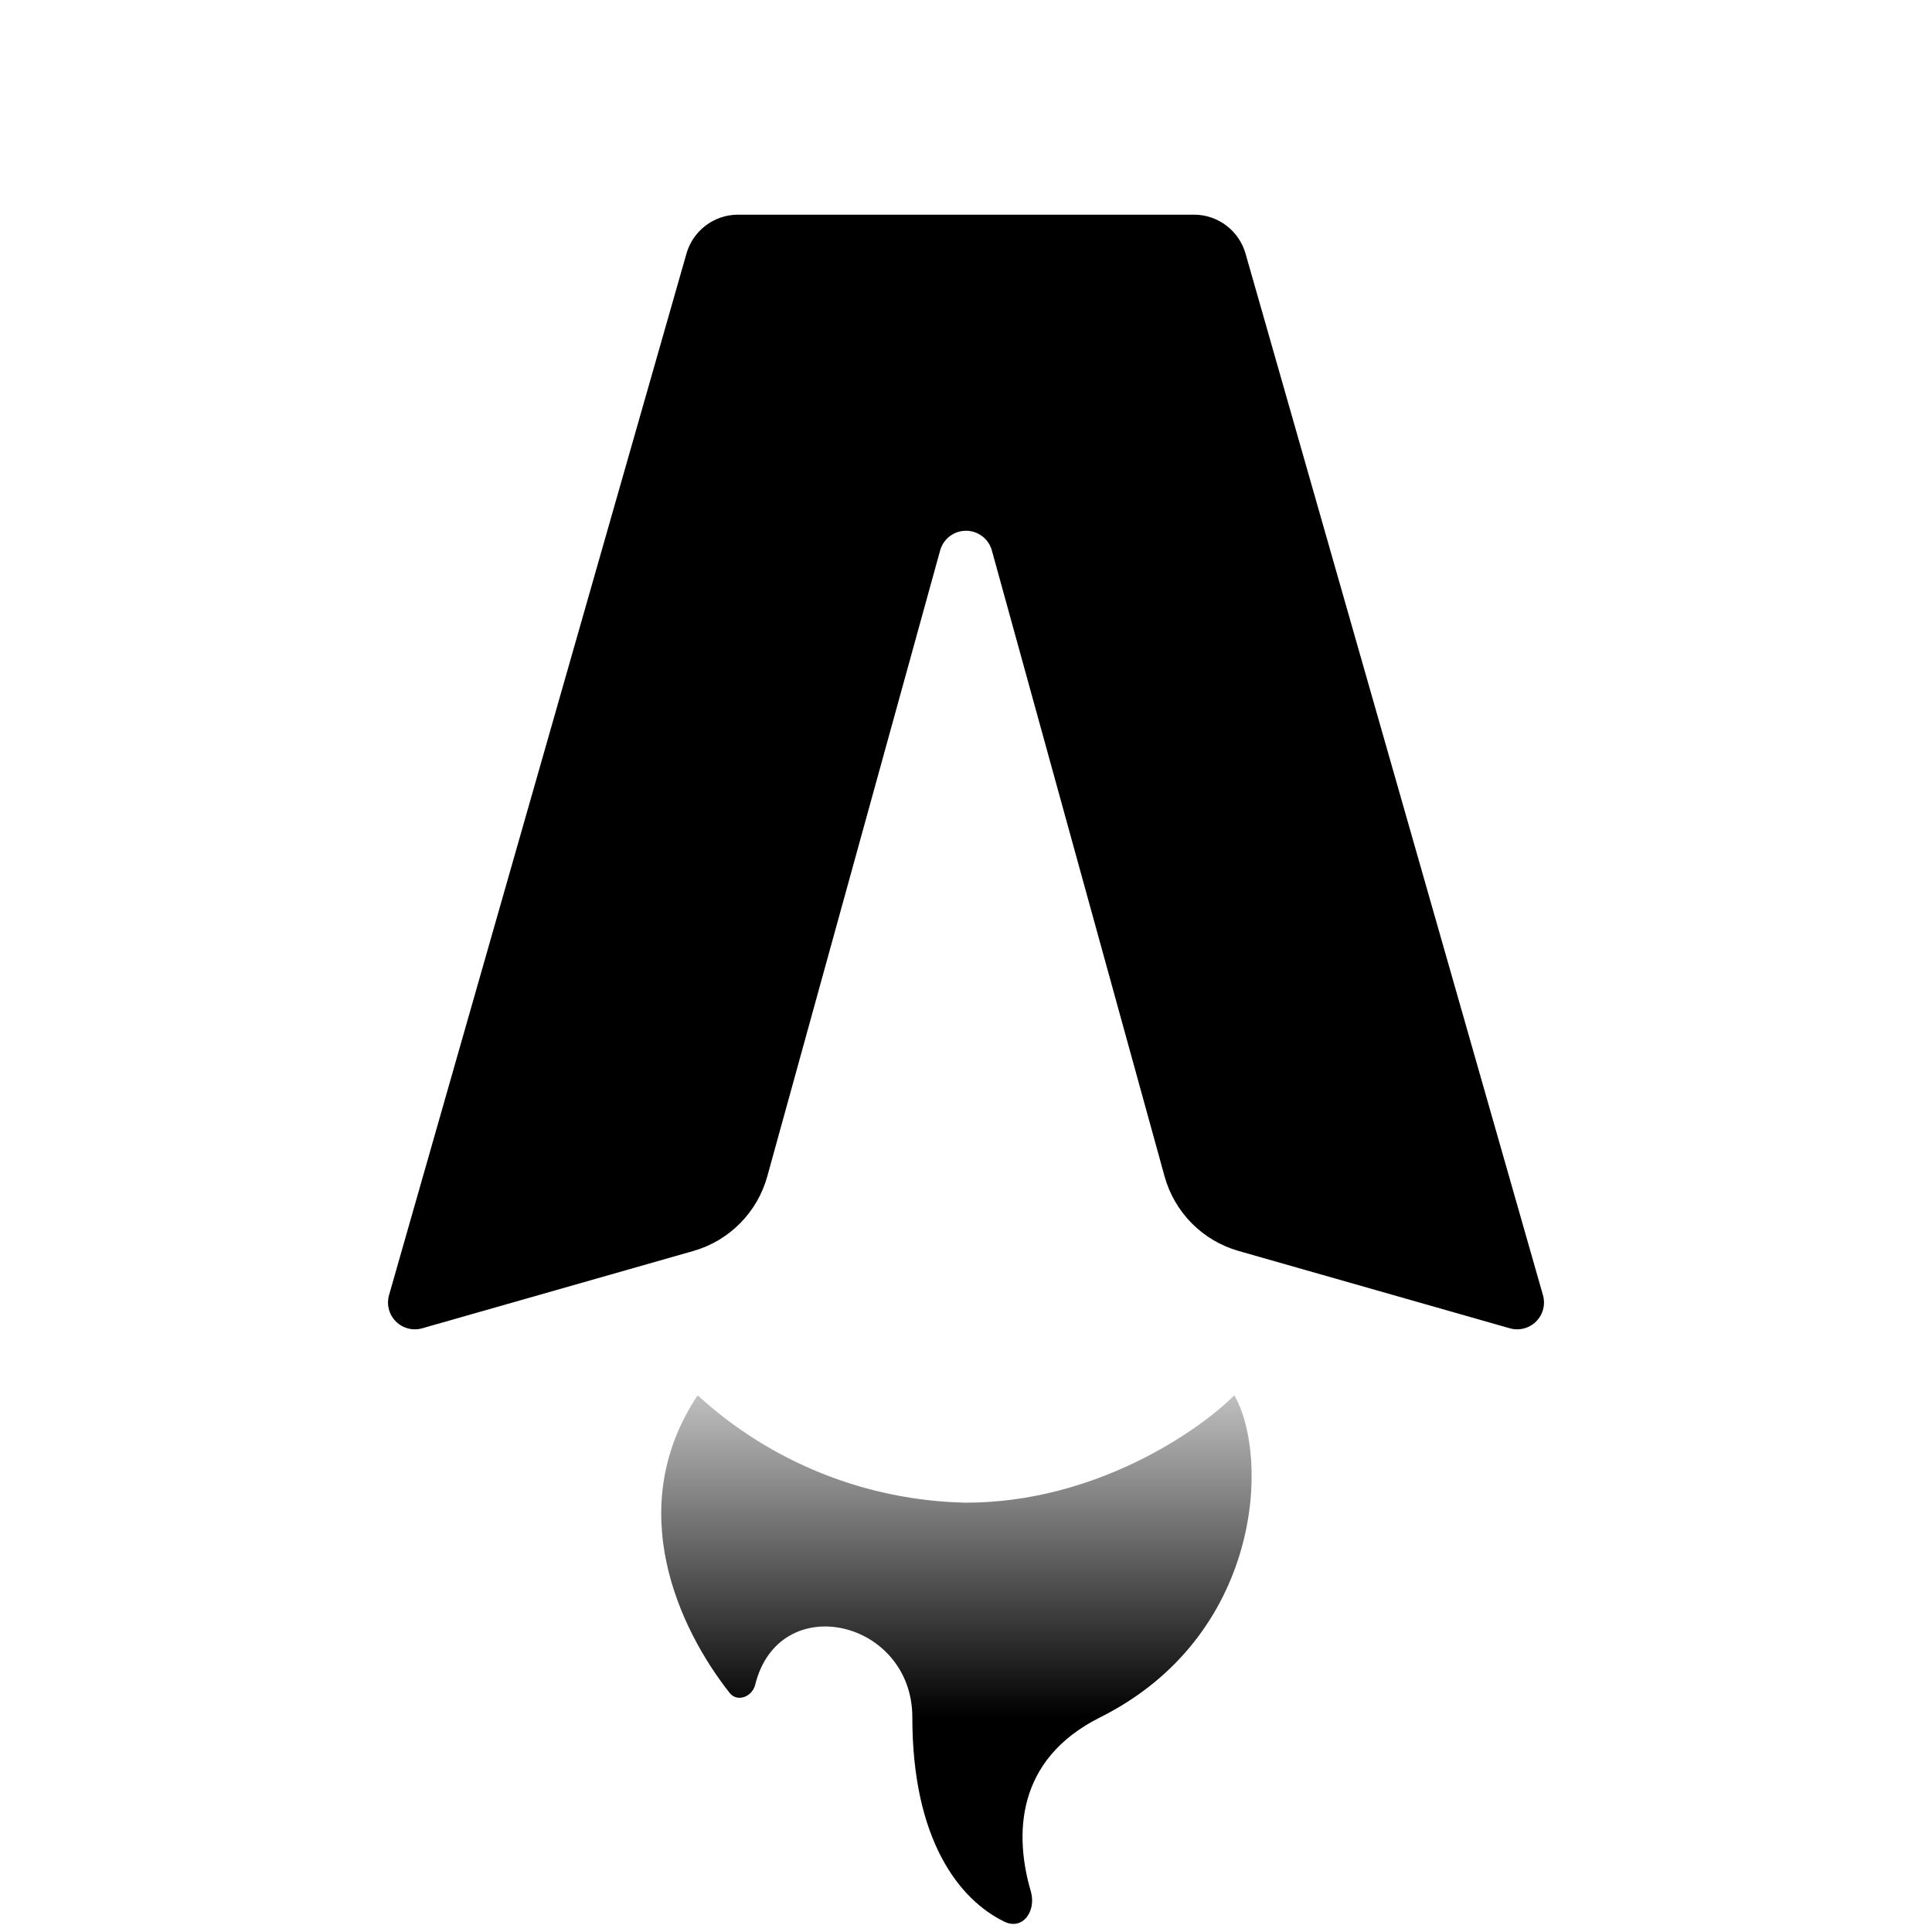
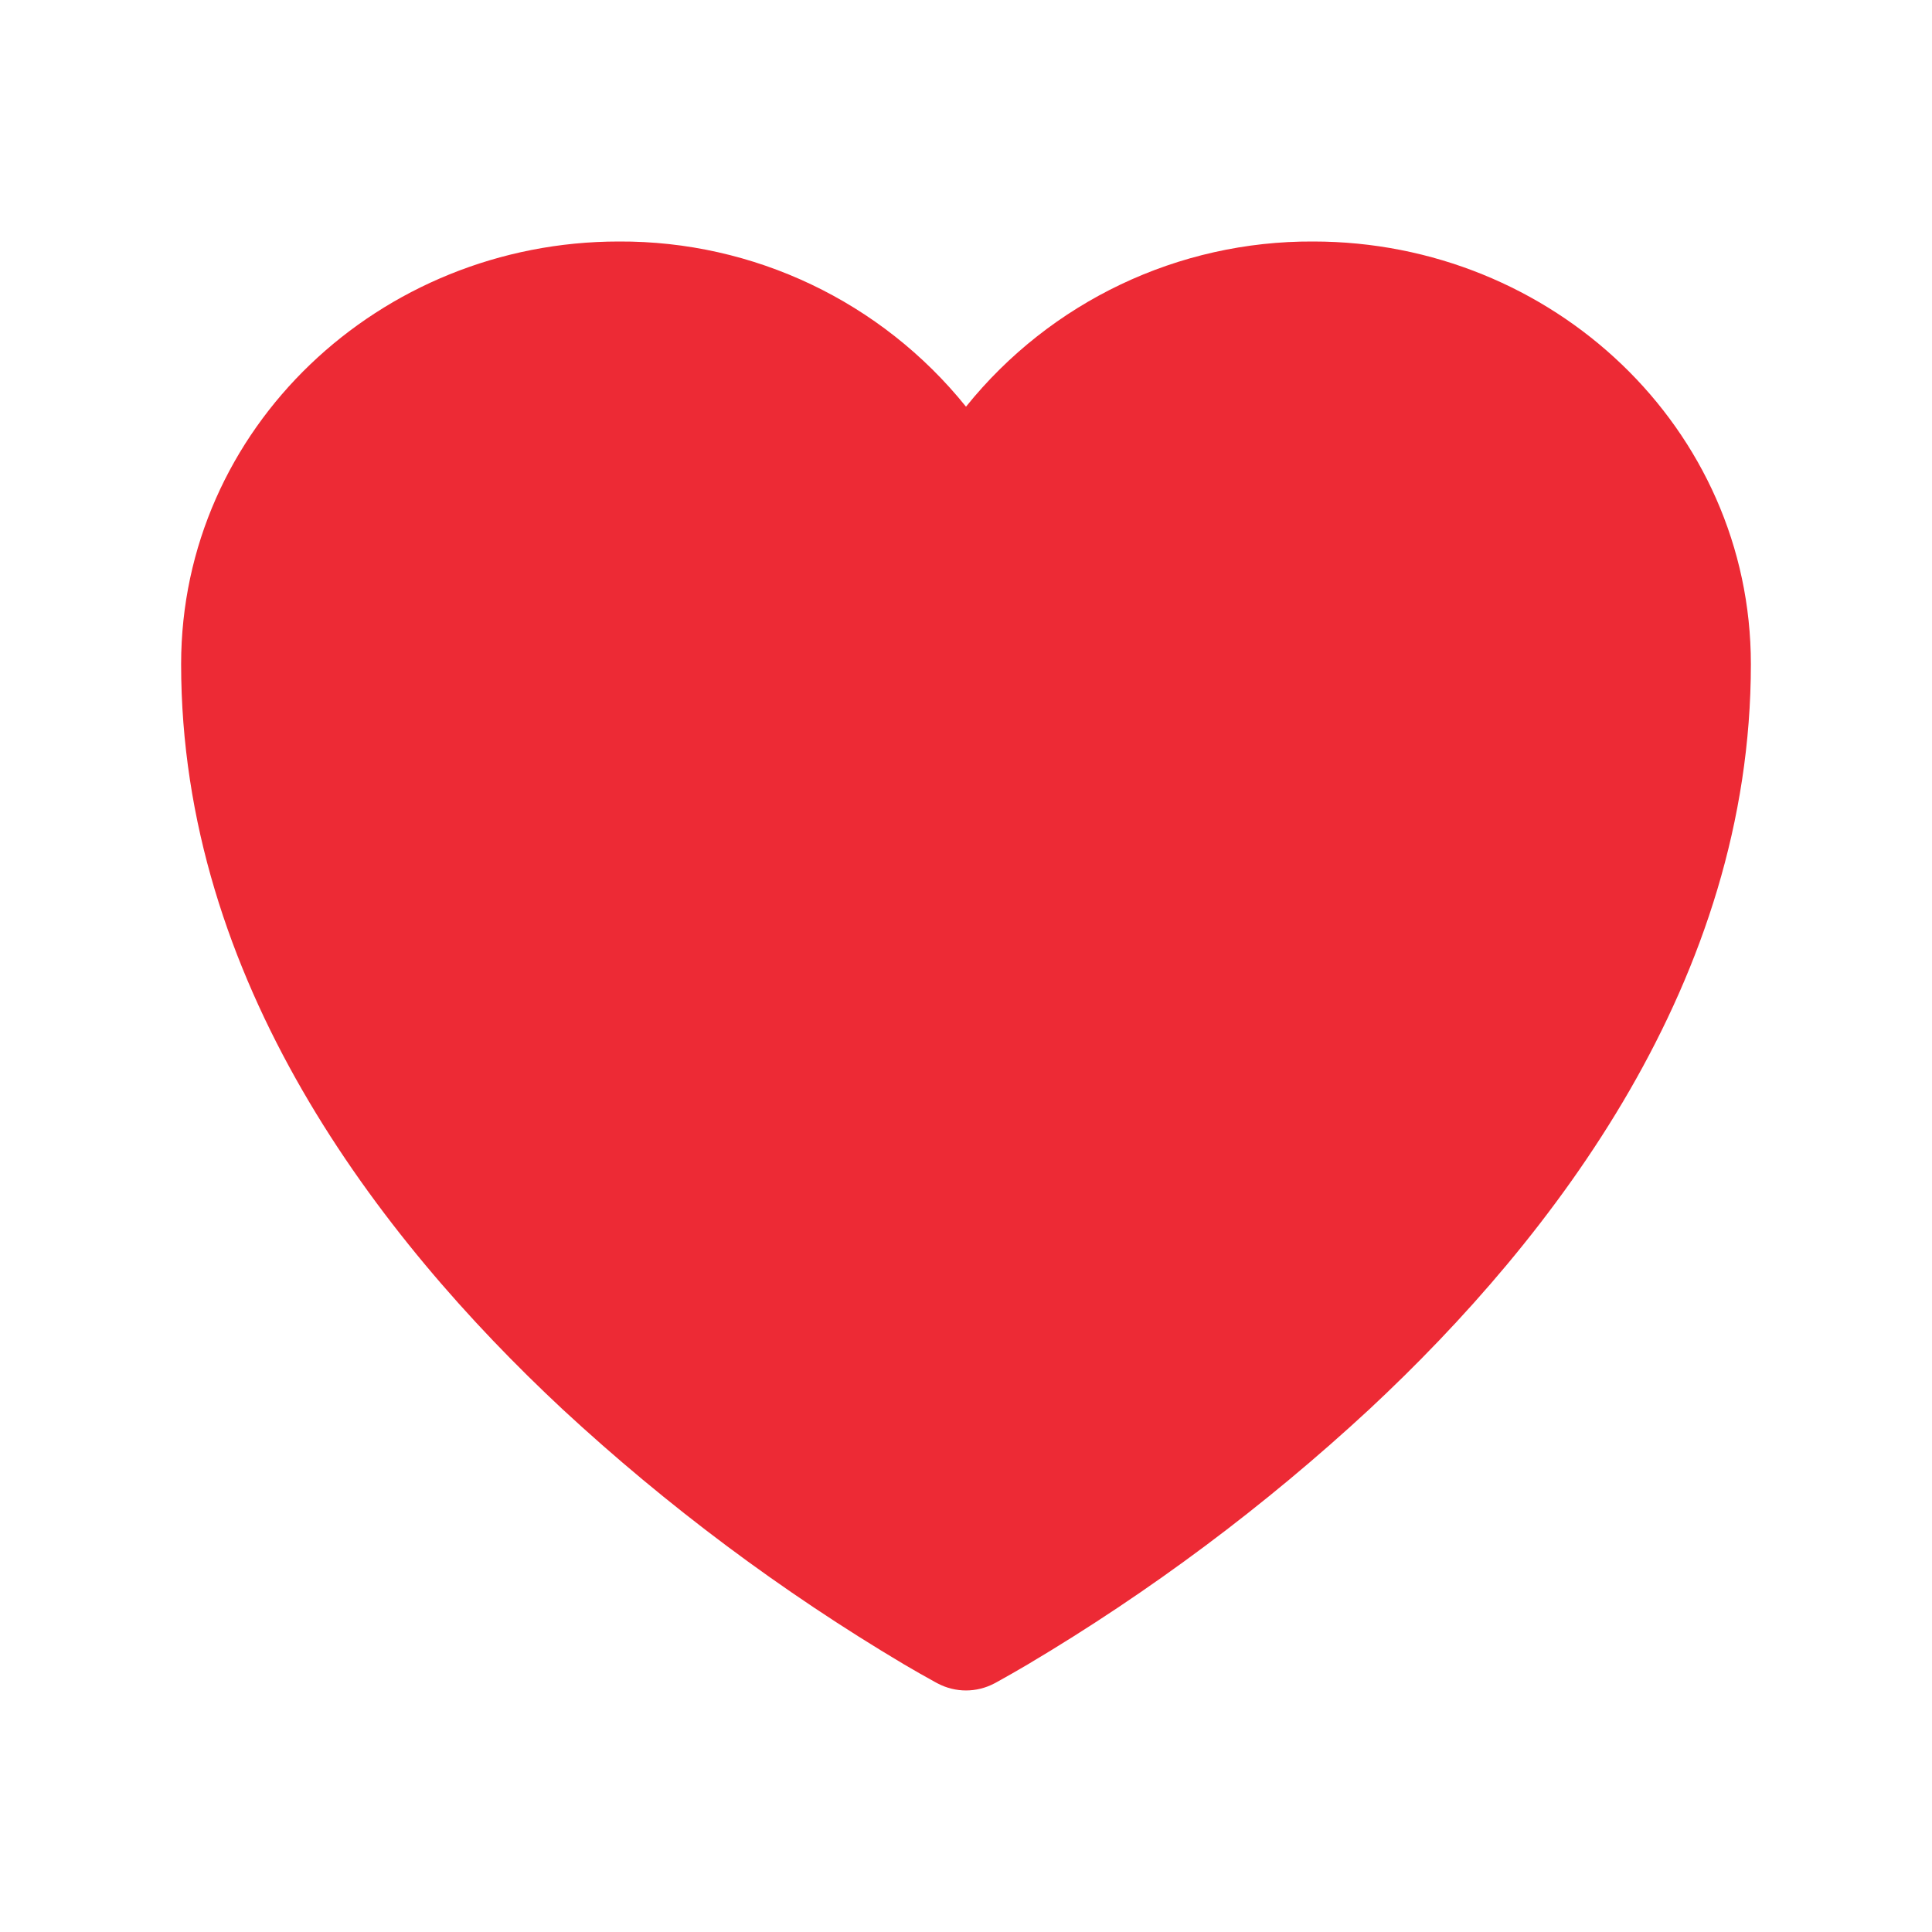
- <svg xmlns="http://www.w3.org/2000/svg" fill="none" viewBox="0 0 36 36">
-   <path fill="#000" d="M22.25 4h-8.5a1 1 0 0 0-.96.73l-5.54 19.4a.5.5 0 0 0 .62.62l5.05-1.44a2 2 0 0 0 1.38-1.4l3.22-11.66a.5.5 0 0 1 .96 0l3.22 11.67a2 2 0 0 0 1.38 1.39l5.05 1.44a.5.5 0 0 0 .62-.62l-5.54-19.4a1 1 0 0 0-.96-.73Z" />
-   <path fill="url(#gradient)" d="M18 28a7.63 7.63 0 0 1-5-2c-1.4 2.1-.35 4.35.6 5.55.14.17.41.07.47-.15.44-1.8 2.93-1.22 2.93.6 0 2.28.87 3.4 1.72 3.81.34.16.59-.2.49-.56-.31-1.05-.29-2.46 1.29-3.25 3-1.5 3.17-4.83 2.5-6-.67.67-2.6 2-5 2Z" />
-   <defs>
-     <linearGradient id="gradient" x1="16" x2="16" y1="32" y2="24" gradientUnits="userSpaceOnUse">
-       <stop stop-color="#000" />
-       <stop offset="1" stop-color="#000" stop-opacity="0" />
-     </linearGradient>
-   </defs>
-   <style>
-     @media (prefers-color-scheme:dark){:root{filter:invert(100%)}}
-   </style>
+ <svg xmlns="http://www.w3.org/2000/svg" viewBox="0 0 24 24" fill="#ed2a35" class="w-6 h-6">
+   <path d="M11.645 20.91l-.007-.003-.022-.012a15.247 15.247 0 01-.383-.218 25.18 25.18 0 01-4.244-3.17C4.688 15.36 2.25 12.174 2.25 8.25 2.25 5.322 4.714 3 7.688 3A5.5 5.5 0 0112 5.052 5.5 5.5 0 0116.313 3c2.973 0 5.437 2.322 5.437 5.25 0 3.925-2.438 7.111-4.739 9.256a25.175 25.175 0 01-4.244 3.17 15.247 15.247 0 01-.383.219l-.022.012-.007.004-.003.001a.752.752 0 01-.704 0l-.003-.001z" />
</svg>
